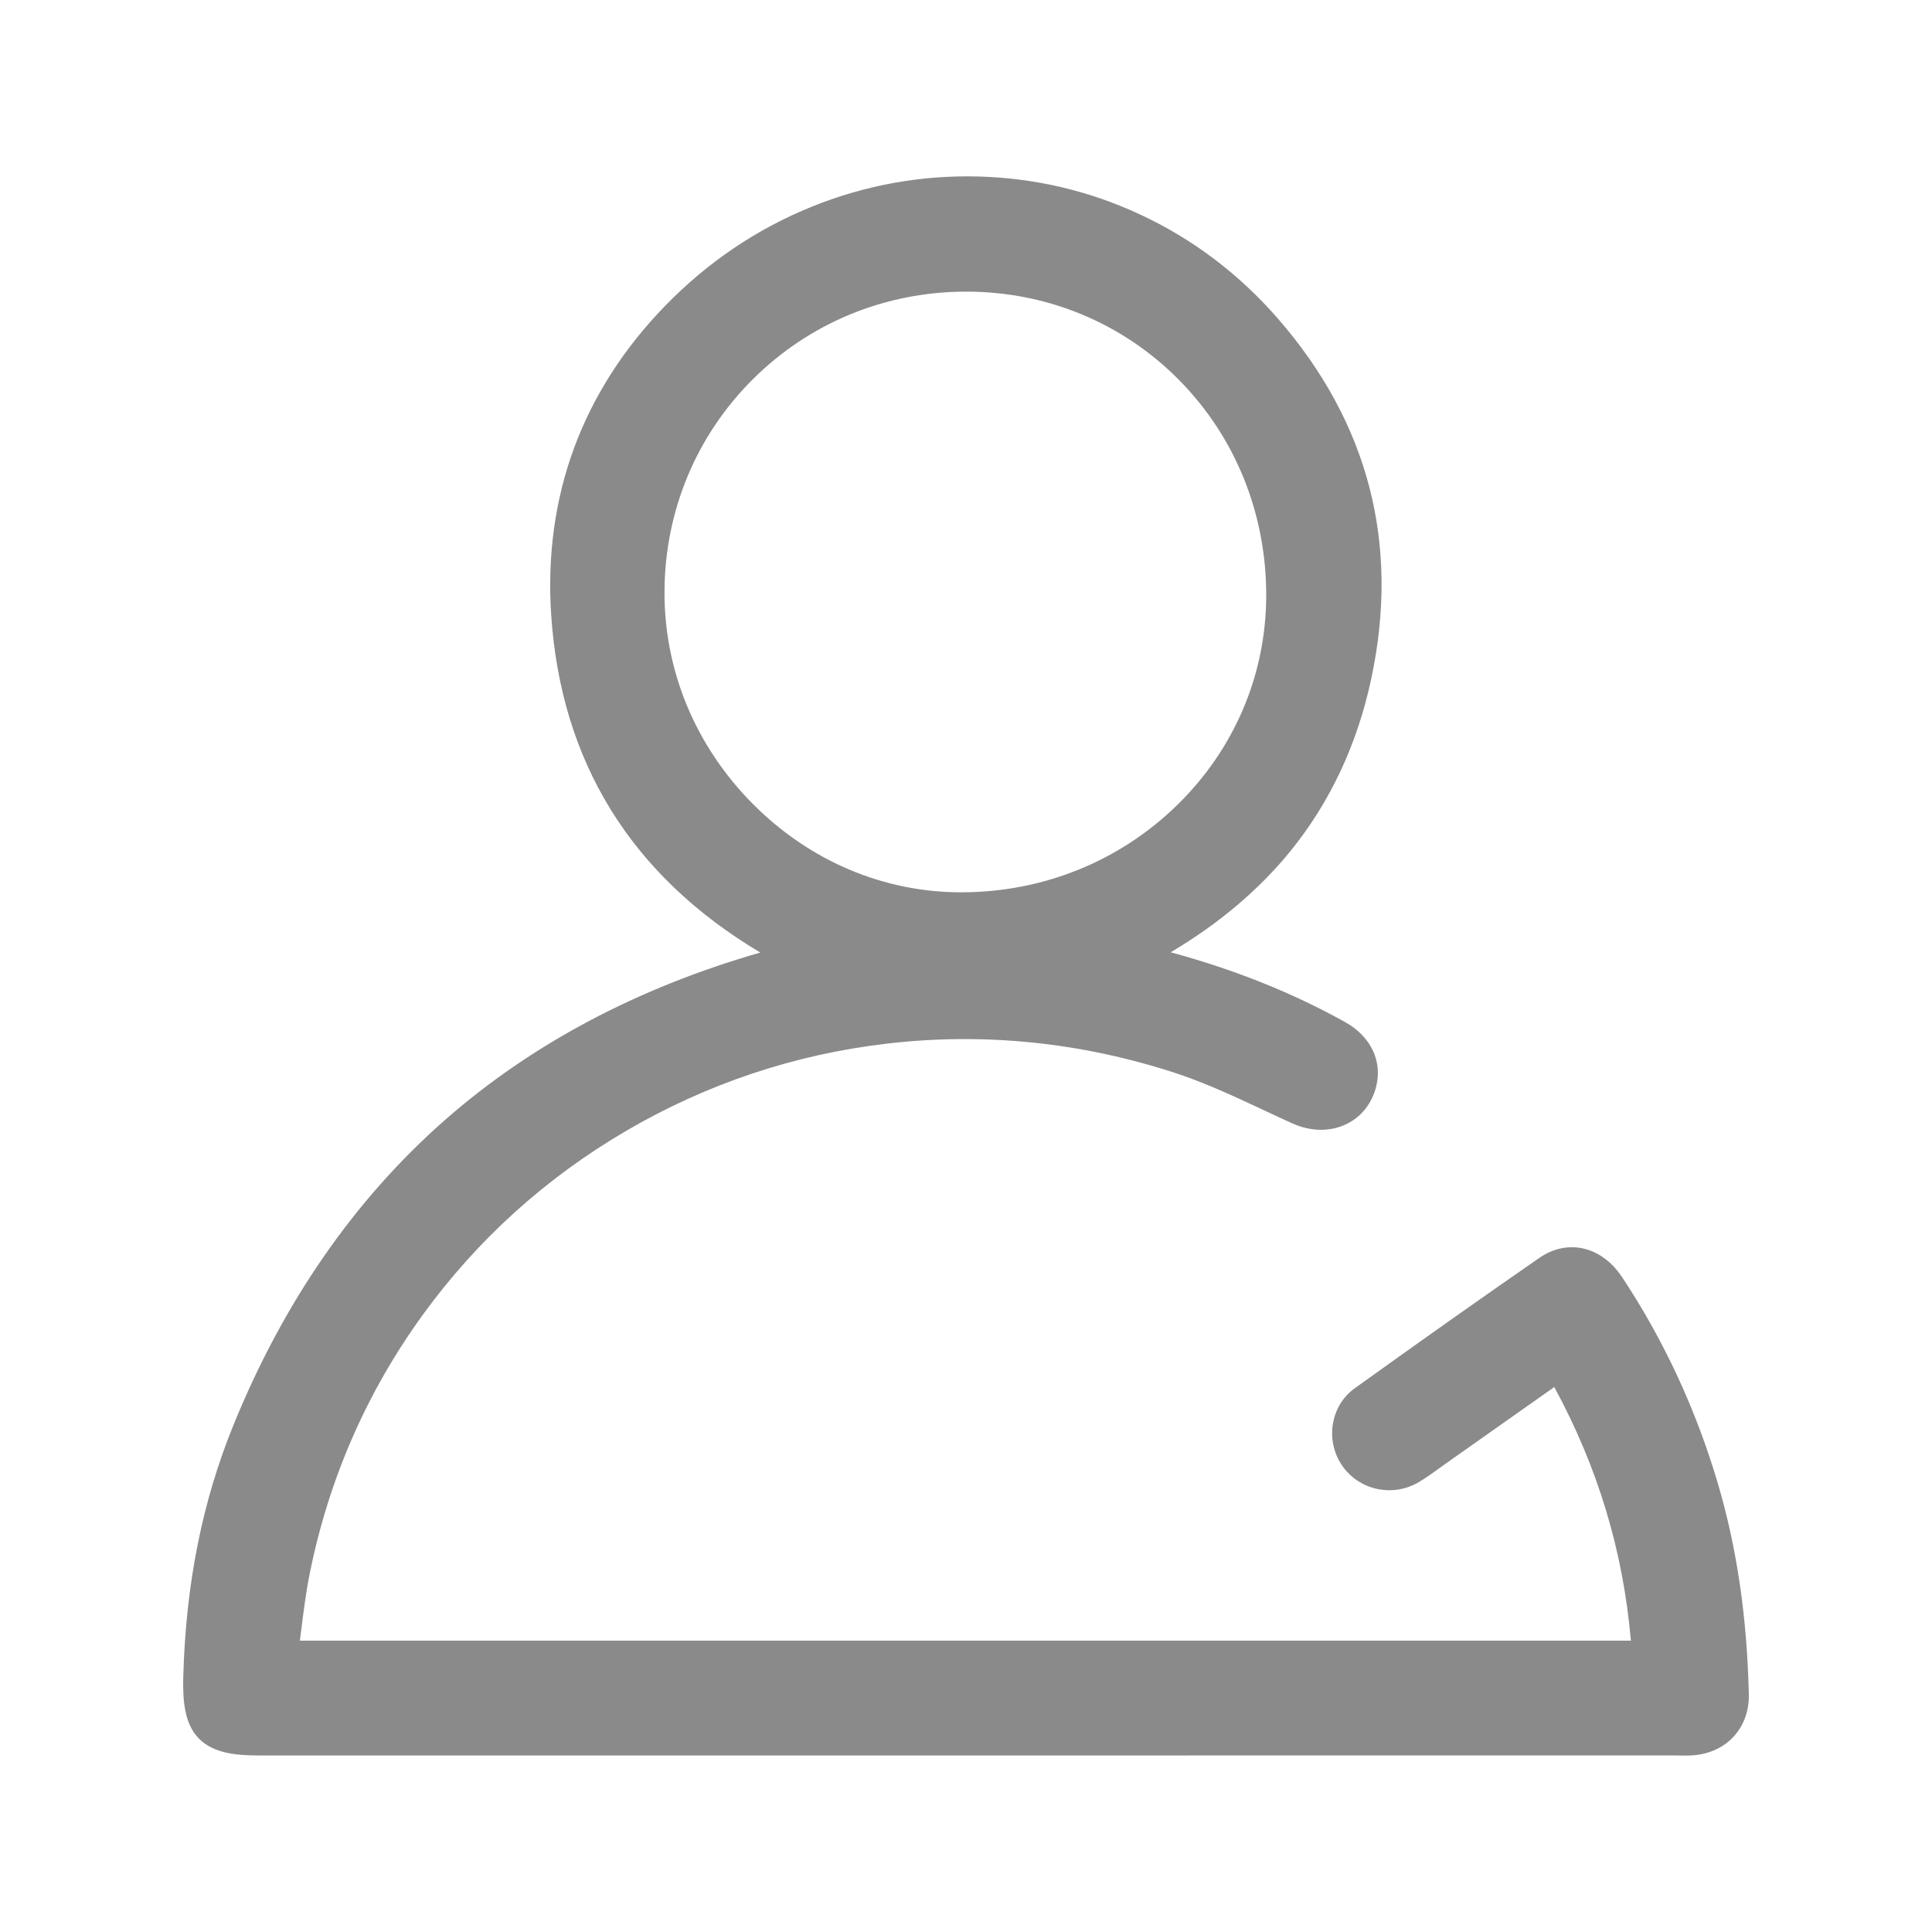
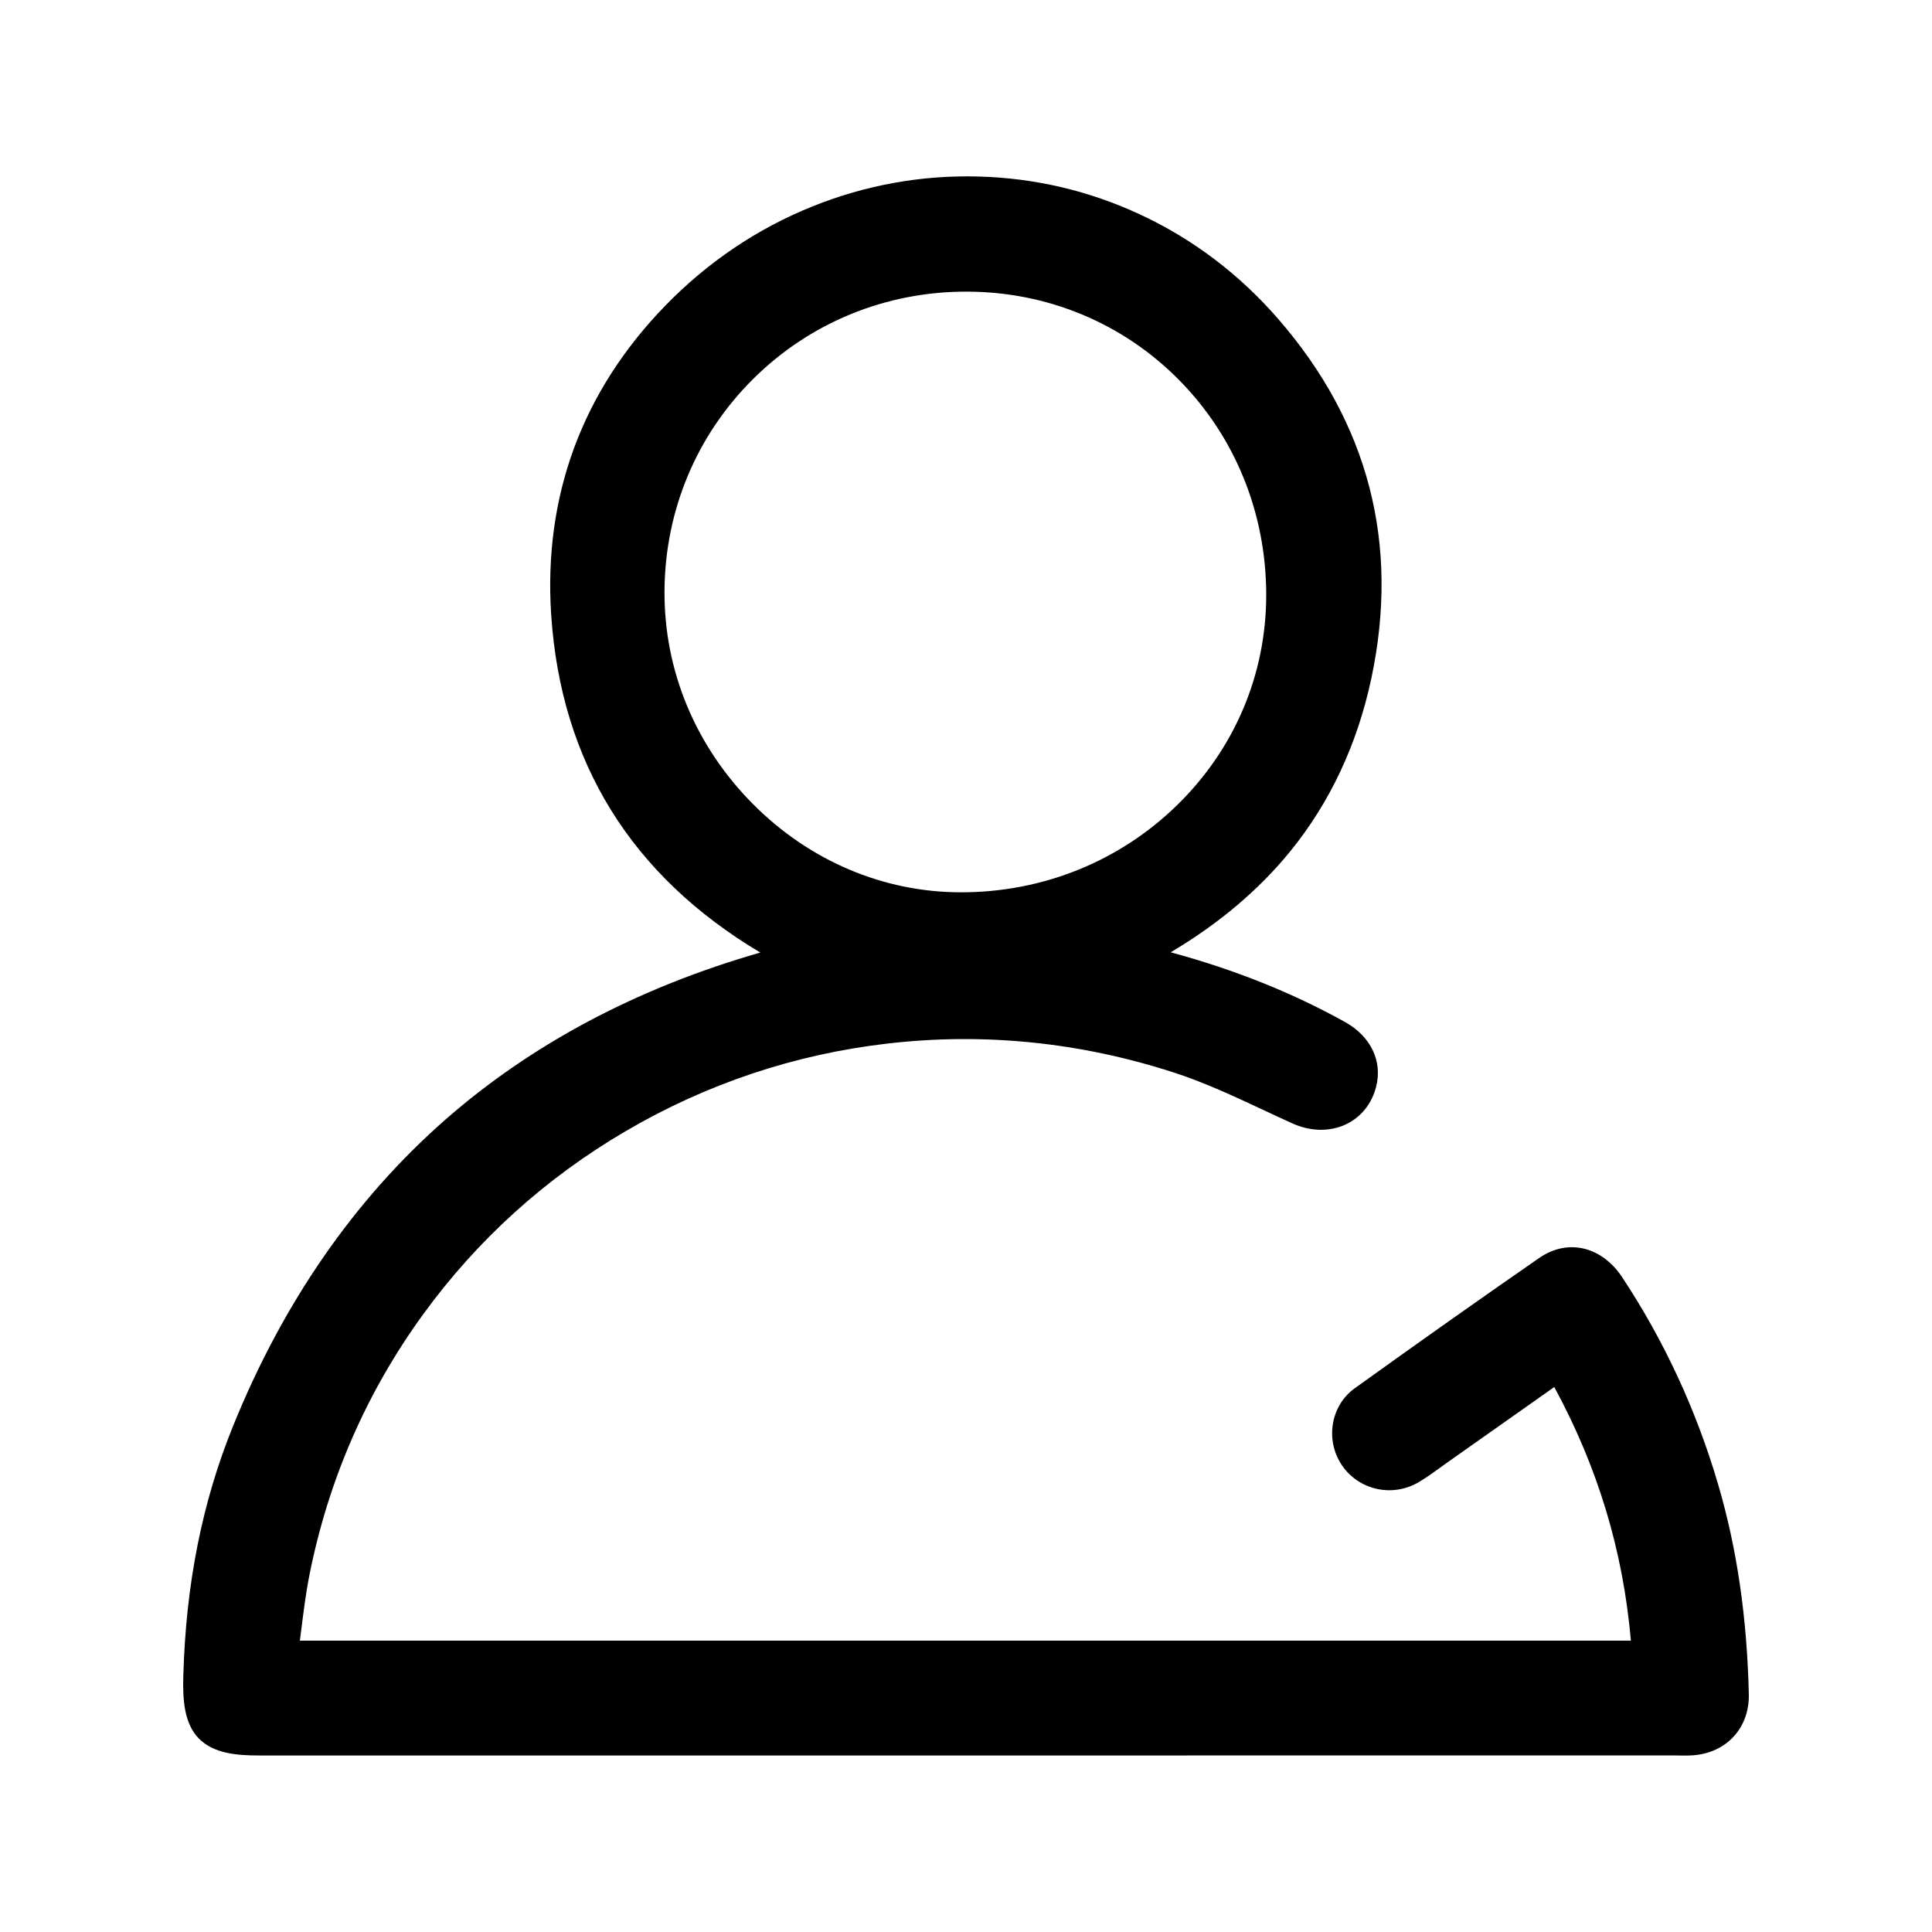
<svg xmlns="http://www.w3.org/2000/svg" class="icon" width="30px" height="30.00px" viewBox="0 0 1024 1024" version="1.1">
-   <path fill="#8a8a8a" d="M926.91 897.95c-0.96-40.78-6.27-77.1-16.21-111-11.55-39.4-28.69-76.42-50.95-110.03-5.5-8.32-13.11-13.77-21.4-15.36-7.7-1.48-15.51 0.32-22.58 5.22-31.23 21.63-63.21 44.23-97.78 69.07-12.67 9.1-15.74 27.32-6.84 40.62 8.91 13.32 26.81 17.34 40.76 9.13 4.03-2.37 7.74-5.07 11.33-7.67 1.3-0.95 2.62-1.9 3.93-2.83 14.6-10.29 29.2-20.59 44.03-31.06l12.6-8.89c23.12 42.65 36.45 86.79 40.61 134.42H158.94c0.25-1.92 0.49-3.84 0.73-5.73 1.29-10.22 2.5-19.88 4.41-29.42 10.05-50.28 30.28-96.61 60.12-137.69 28.77-39.6 64.91-72.3 107.44-97.21 42.82-25.07 89.43-40.68 138.54-46.39 51.18-5.97 102.42-0.77 152.27 15.42 16.07 5.22 31.98 12.67 47.38 19.87 4.95 2.32 10.09 4.72 15.17 7.01 9.63 4.37 20.04 4.51 28.56 0.4 7.93-3.82 13.56-10.89 15.84-19.92 3.42-13.55-2.91-26.67-16.54-34.24-27.98-15.53-58.36-27.7-92.37-36.94 25.38-15.03 46.61-32.95 63.28-53.4 21.11-25.91 35.58-56.72 43.02-91.55 15.23-71.42-1.39-135.63-49.4-190.83-20.6-23.69-45.21-42.3-73.13-55.28-26.91-12.53-55.68-19.29-85.48-20.11-30.3-0.84-59.98 4.5-88.22 15.87-29.27 11.78-55.51 29.5-78.01 52.65-21.89 22.52-38.12 47.85-48.25 75.28-10.13 27.45-14.23 57.2-12.17 88.41 5.17 78.15 42.43 138.33 110.85 179.1-65.1 18.68-121.26 48.5-167.07 88.69-47.97 42.1-85.76 96.64-112.32 162.11-16.42 40.46-25.07 83.85-26.44 132.66-0.34 12.44 0.4 25.05 8.18 33.05 7.74 7.96 19.94 9.06 31.97 9.06l750.73-0.01c0.81 0 1.62 0.02 2.43 0.03 0.88 0.01 1.78 0.03 2.68 0.03 1.45 0 2.94-0.04 4.47-0.16 17.68-1.41 29.72-14.73 29.3-32.38zM398.97 426.04c-30.44-30.67-47.05-70.76-46.77-112.9 0.28-42.65 16.99-82.54 47.05-112.35 30.06-29.81 70.14-46.22 112.87-46.22h0.01c42.88 0 82.91 16.61 112.73 46.77 29.85 30.17 46.27 70.7 46.26 114.1-0.01 42.09-16.81 81.64-47.3 111.36-30.52 29.77-71.13 46.15-114.37 46.14h-0.09c-41.16 0-80.38-16.66-110.39-46.9z" />
+   <path d="M926.91 897.95c-0.96-40.78-6.27-77.1-16.21-111-11.55-39.4-28.69-76.42-50.95-110.03-5.5-8.32-13.11-13.77-21.4-15.36-7.7-1.48-15.51 0.32-22.58 5.22-31.23 21.63-63.21 44.23-97.78 69.07-12.67 9.1-15.74 27.32-6.84 40.62 8.91 13.32 26.81 17.34 40.76 9.13 4.03-2.37 7.74-5.07 11.33-7.67 1.3-0.95 2.62-1.9 3.93-2.83 14.6-10.29 29.2-20.59 44.03-31.06l12.6-8.89c23.12 42.65 36.45 86.79 40.61 134.42H158.94c0.25-1.92 0.49-3.84 0.73-5.73 1.29-10.22 2.5-19.88 4.41-29.42 10.05-50.28 30.28-96.61 60.12-137.69 28.77-39.6 64.91-72.3 107.44-97.21 42.82-25.07 89.43-40.68 138.54-46.39 51.18-5.97 102.42-0.77 152.27 15.42 16.07 5.22 31.98 12.67 47.38 19.87 4.95 2.32 10.09 4.72 15.17 7.01 9.63 4.37 20.04 4.51 28.56 0.4 7.93-3.82 13.56-10.89 15.84-19.92 3.42-13.55-2.91-26.67-16.54-34.24-27.98-15.53-58.36-27.7-92.37-36.94 25.38-15.03 46.61-32.95 63.28-53.4 21.11-25.91 35.58-56.72 43.02-91.55 15.23-71.42-1.39-135.63-49.4-190.83-20.6-23.69-45.21-42.3-73.13-55.28-26.91-12.53-55.68-19.29-85.48-20.11-30.3-0.84-59.98 4.5-88.22 15.87-29.27 11.78-55.51 29.5-78.01 52.65-21.89 22.52-38.12 47.85-48.25 75.28-10.13 27.45-14.23 57.2-12.17 88.41 5.17 78.15 42.43 138.33 110.85 179.1-65.1 18.68-121.26 48.5-167.07 88.69-47.97 42.1-85.76 96.64-112.32 162.11-16.42 40.46-25.07 83.85-26.44 132.66-0.34 12.44 0.4 25.05 8.18 33.05 7.74 7.96 19.94 9.06 31.97 9.06l750.73-0.01c0.81 0 1.62 0.02 2.43 0.03 0.88 0.01 1.78 0.03 2.68 0.03 1.45 0 2.94-0.04 4.47-0.16 17.68-1.41 29.72-14.73 29.3-32.38zM398.97 426.04c-30.44-30.67-47.05-70.76-46.77-112.9 0.28-42.65 16.99-82.54 47.05-112.35 30.06-29.81 70.14-46.22 112.87-46.22h0.01c42.88 0 82.91 16.61 112.73 46.77 29.85 30.17 46.27 70.7 46.26 114.1-0.01 42.09-16.81 81.64-47.3 111.36-30.52 29.77-71.13 46.15-114.37 46.14h-0.09c-41.16 0-80.38-16.66-110.39-46.9z" />
</svg>
